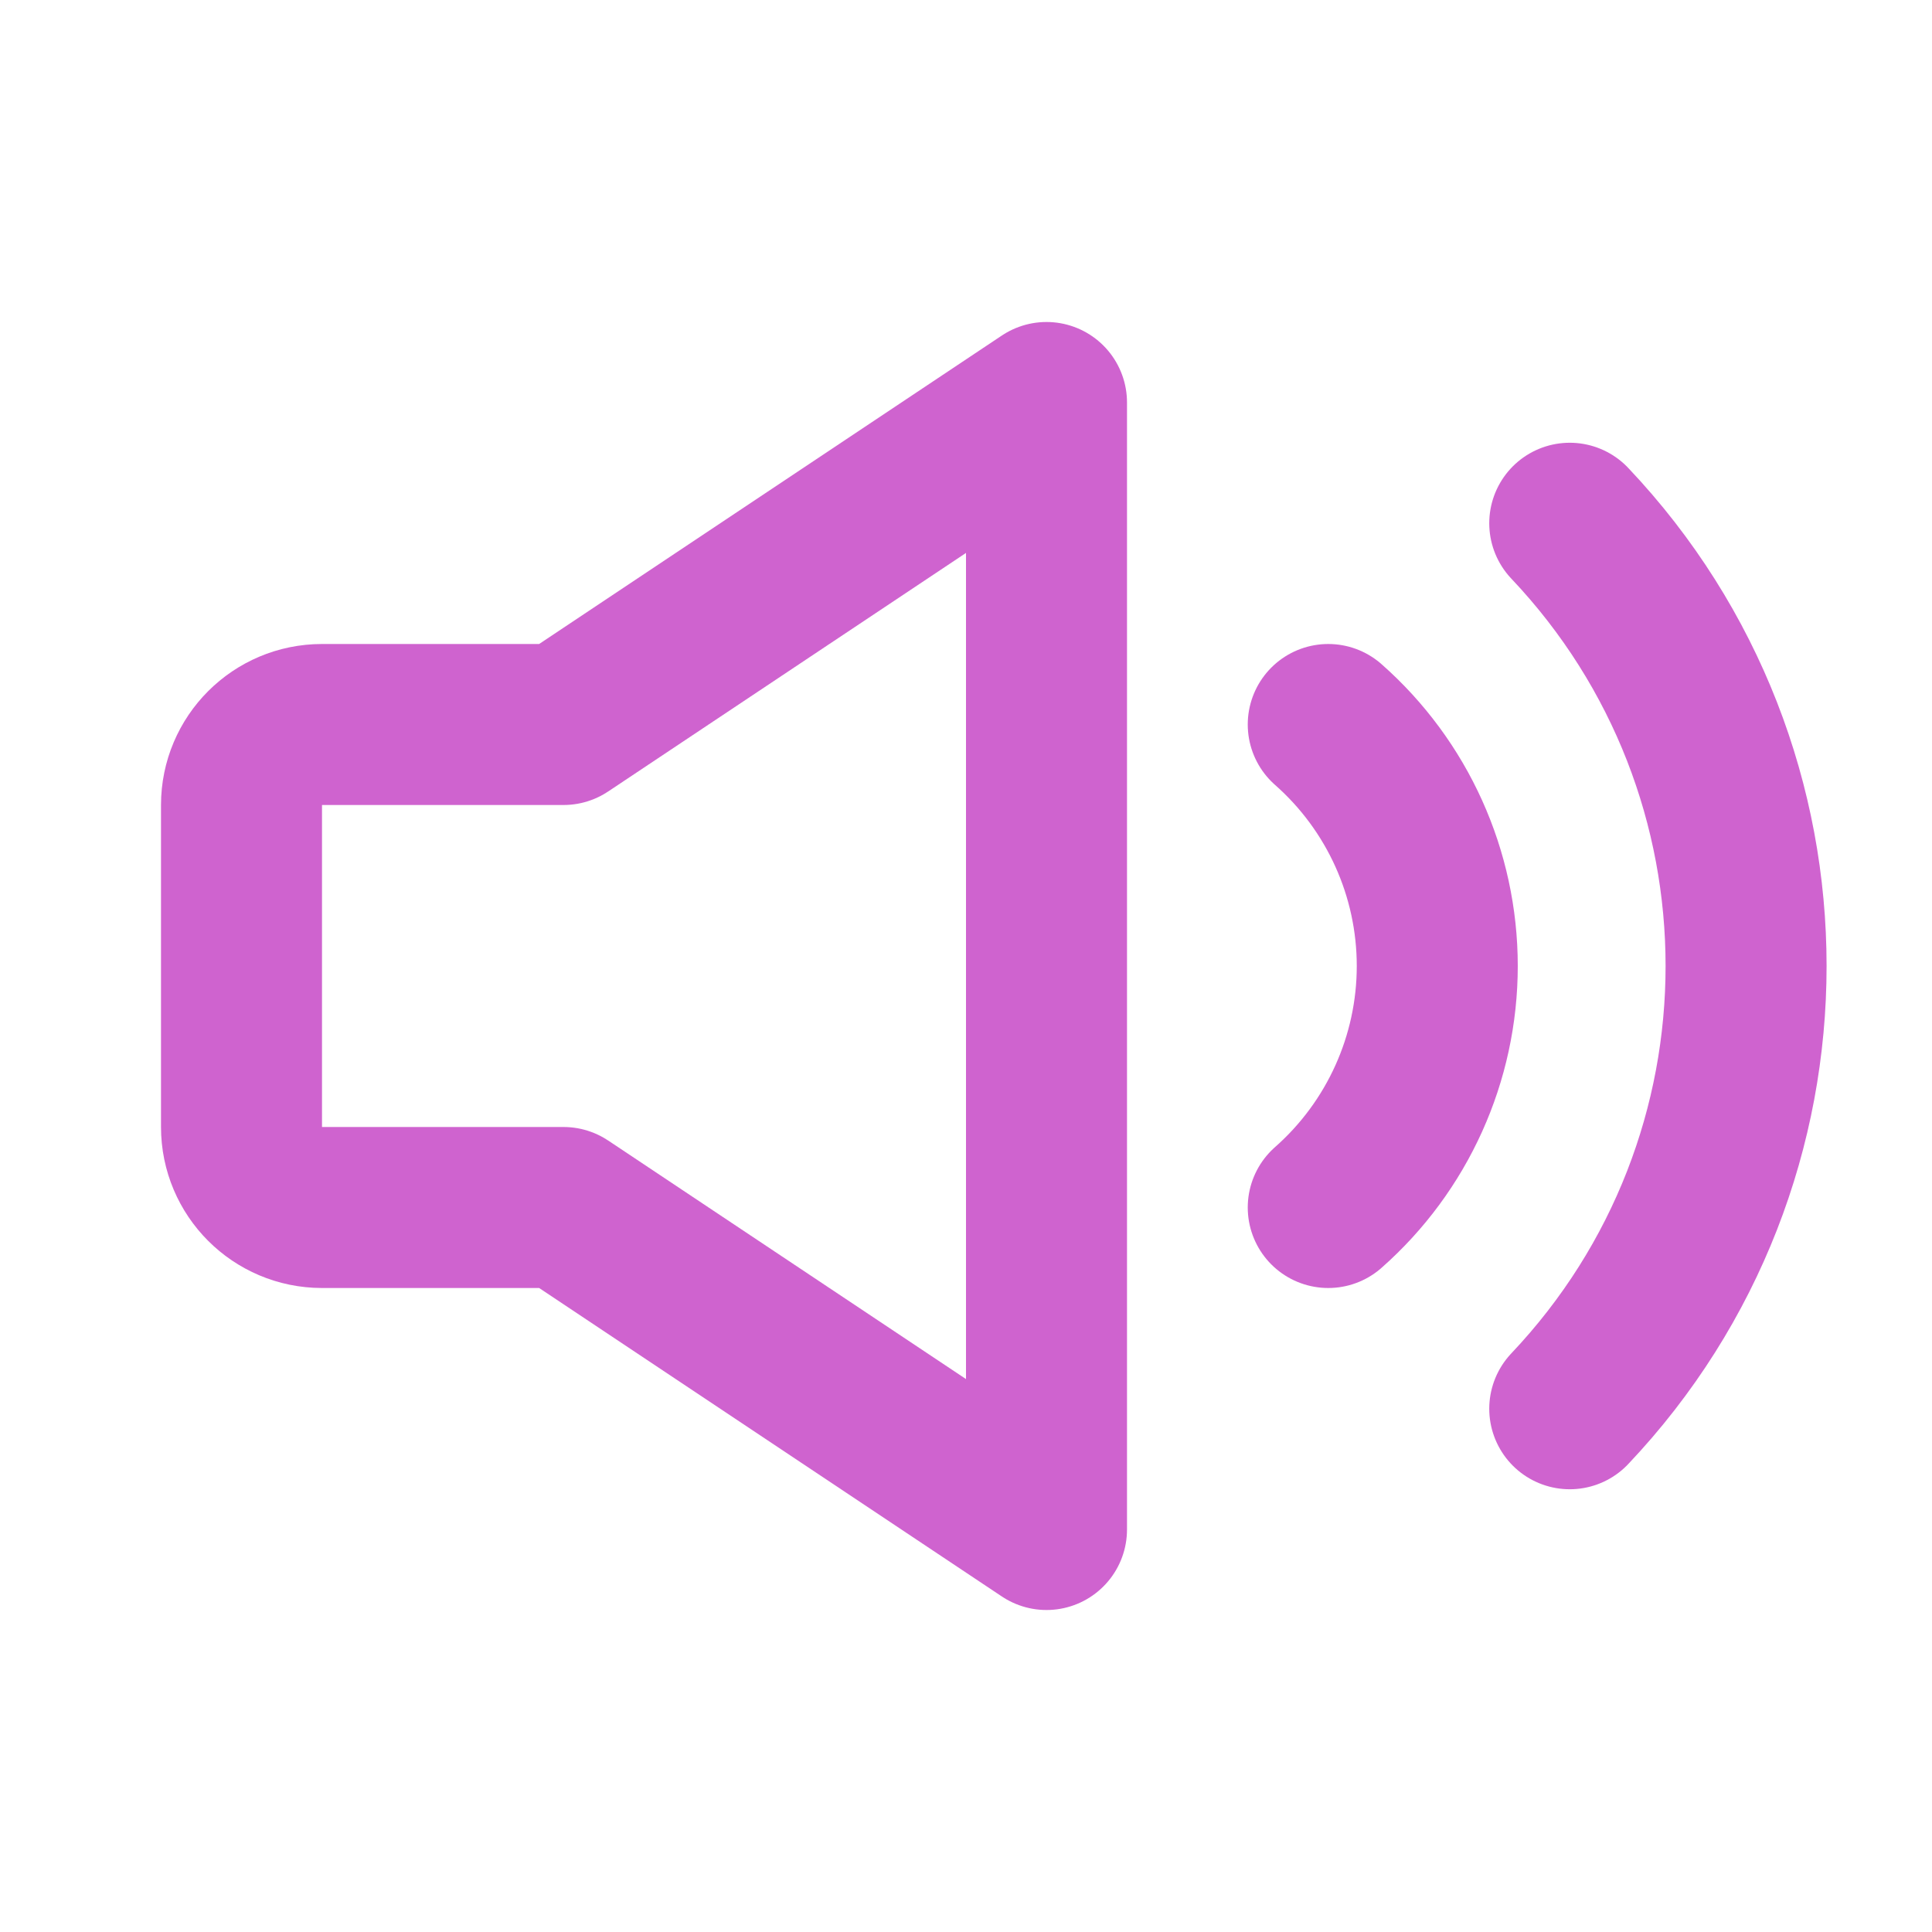
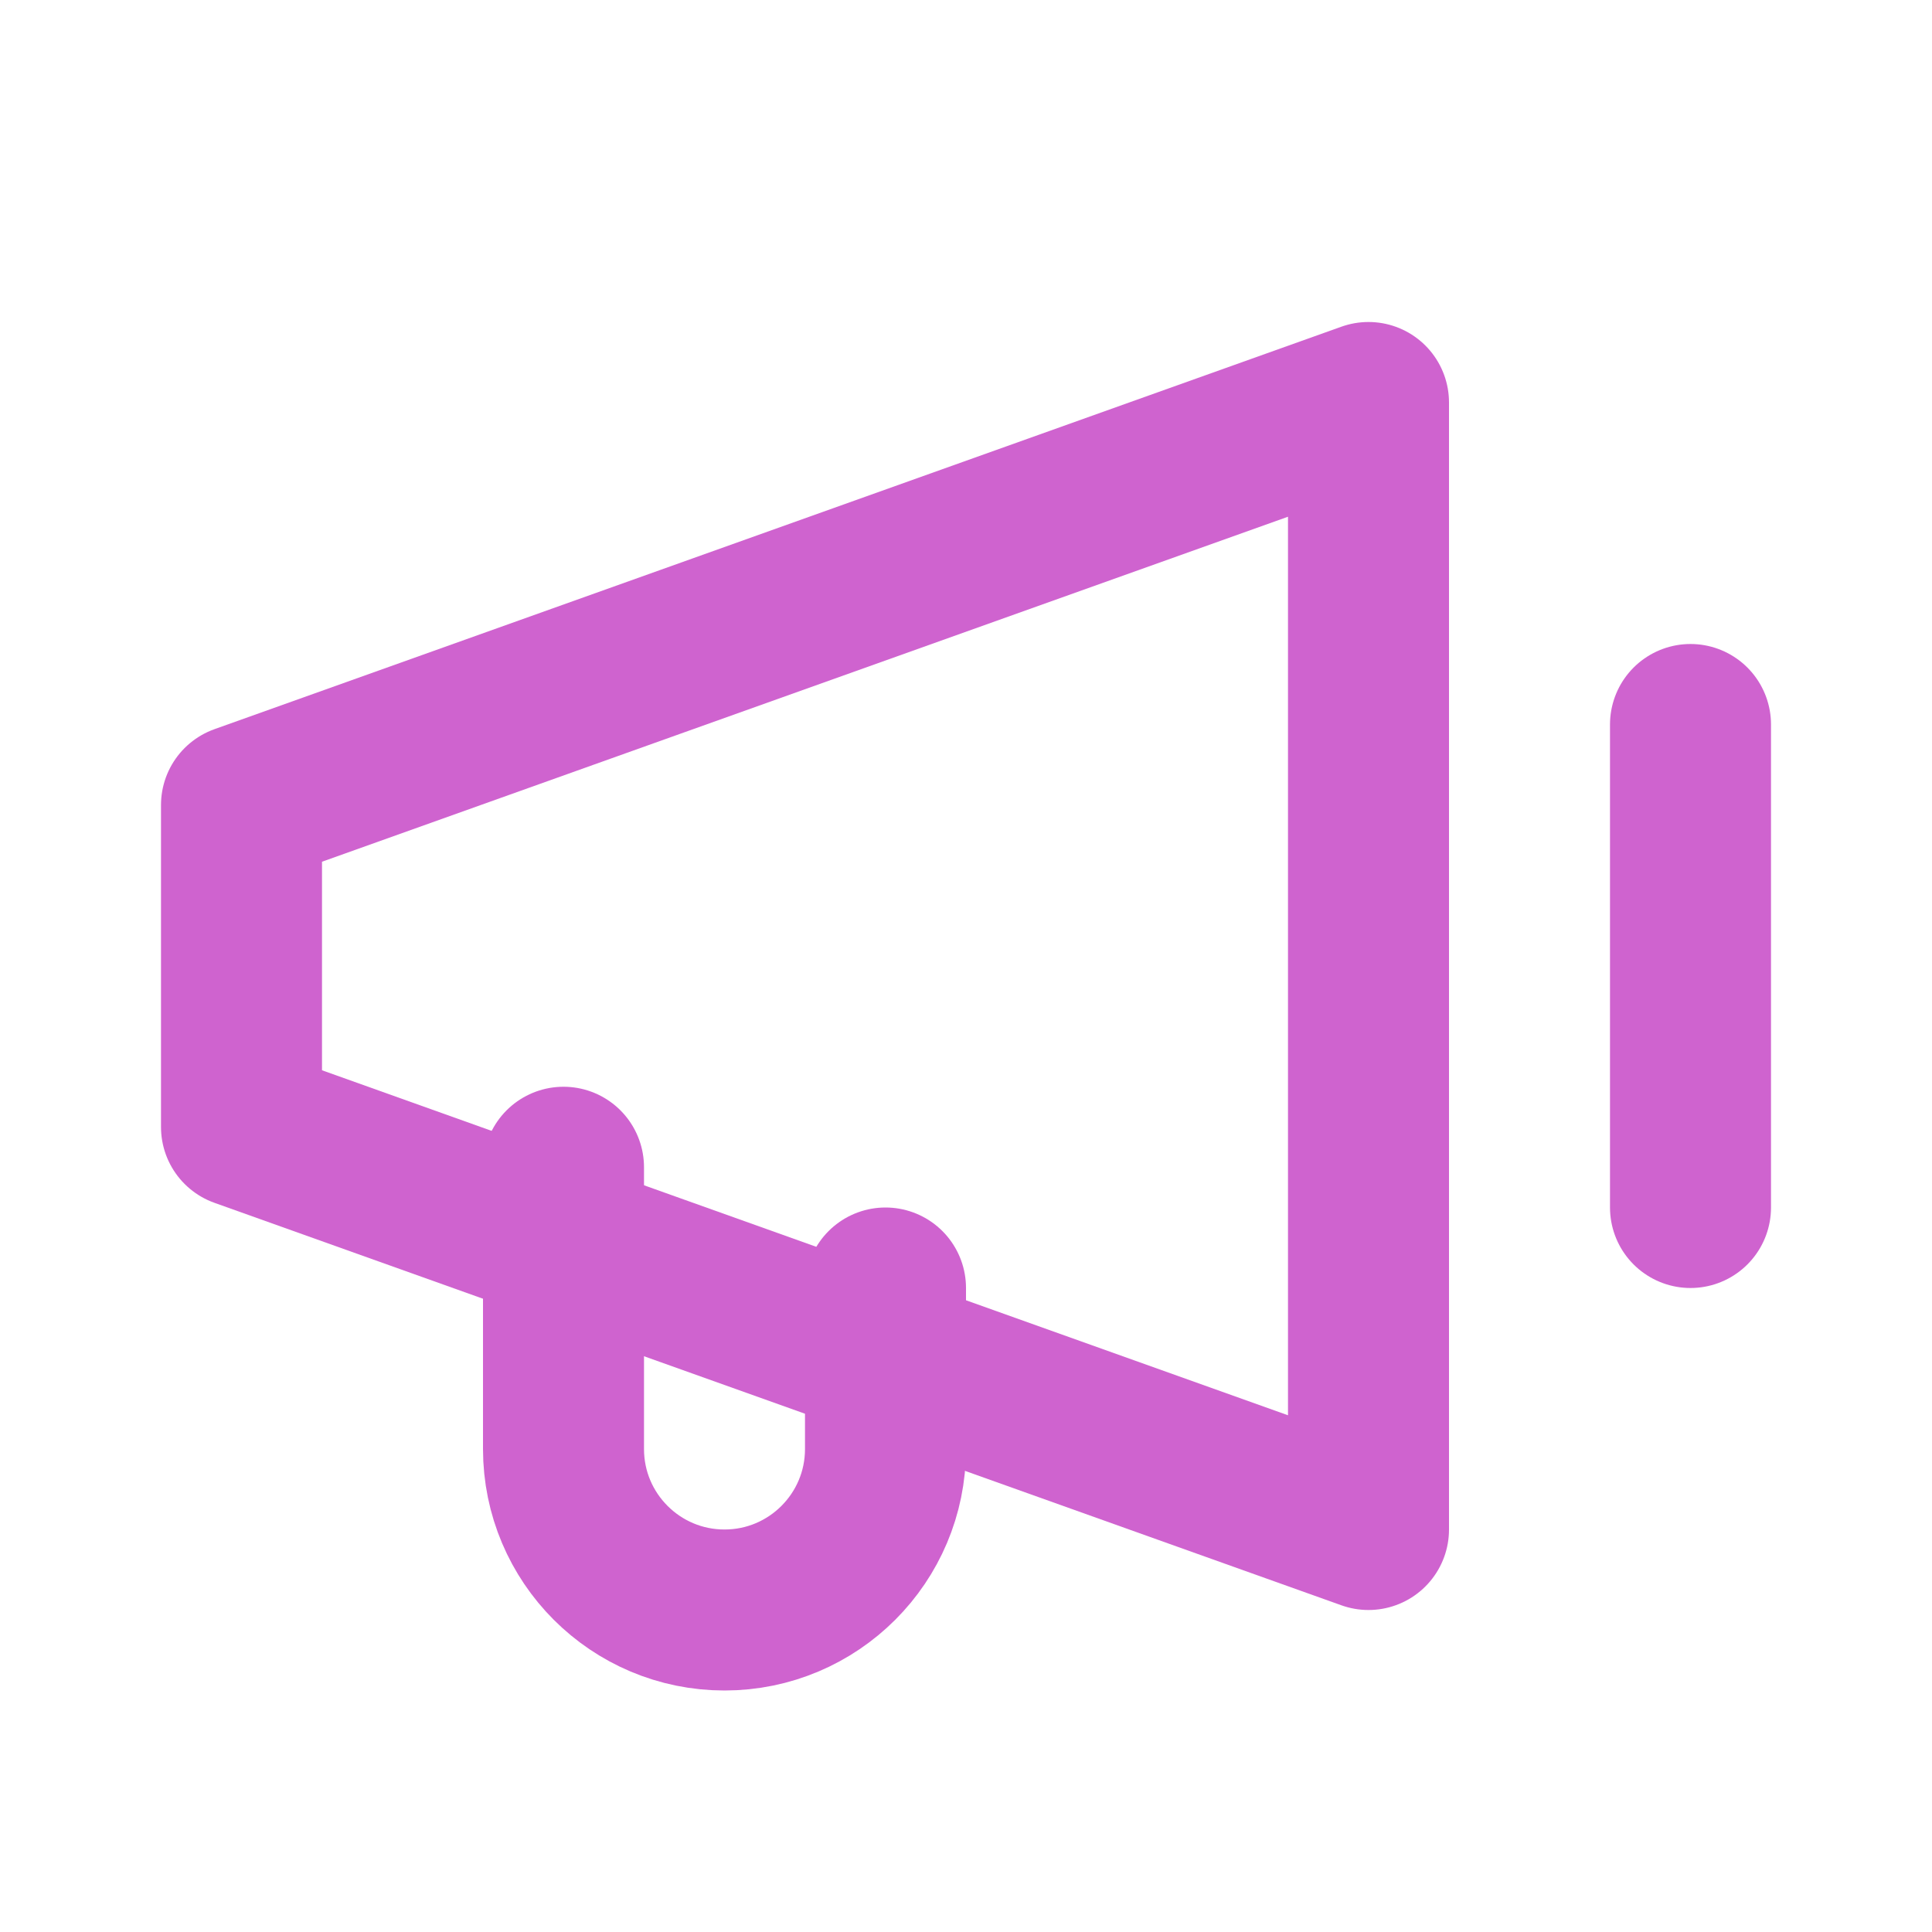
<svg xmlns="http://www.w3.org/2000/svg" width="20" height="20" viewBox="0 0 24 24" fill="none" stroke="#CF63CF" stroke-width="2" stroke-linecap="round" stroke-linejoin="round">
-   <path d="M3 10v4a1 1 0 0 0 1 1h3l6 4V5L7 9H4a1 1 0 0 0-1 1Z" />
-   <path d="M16.5 9a4 4 0 0 1 0 6" />
-   <path d="M19.5 6.5a8 8 0 0 1 0 11" />
+   <path d="M3 10l14-5v14L3 14z" />
+   <path d="M7 14.5V18a2 2 0 0 0 4 0v-2" />
+   <path d="M21 9v6" />
</svg>
